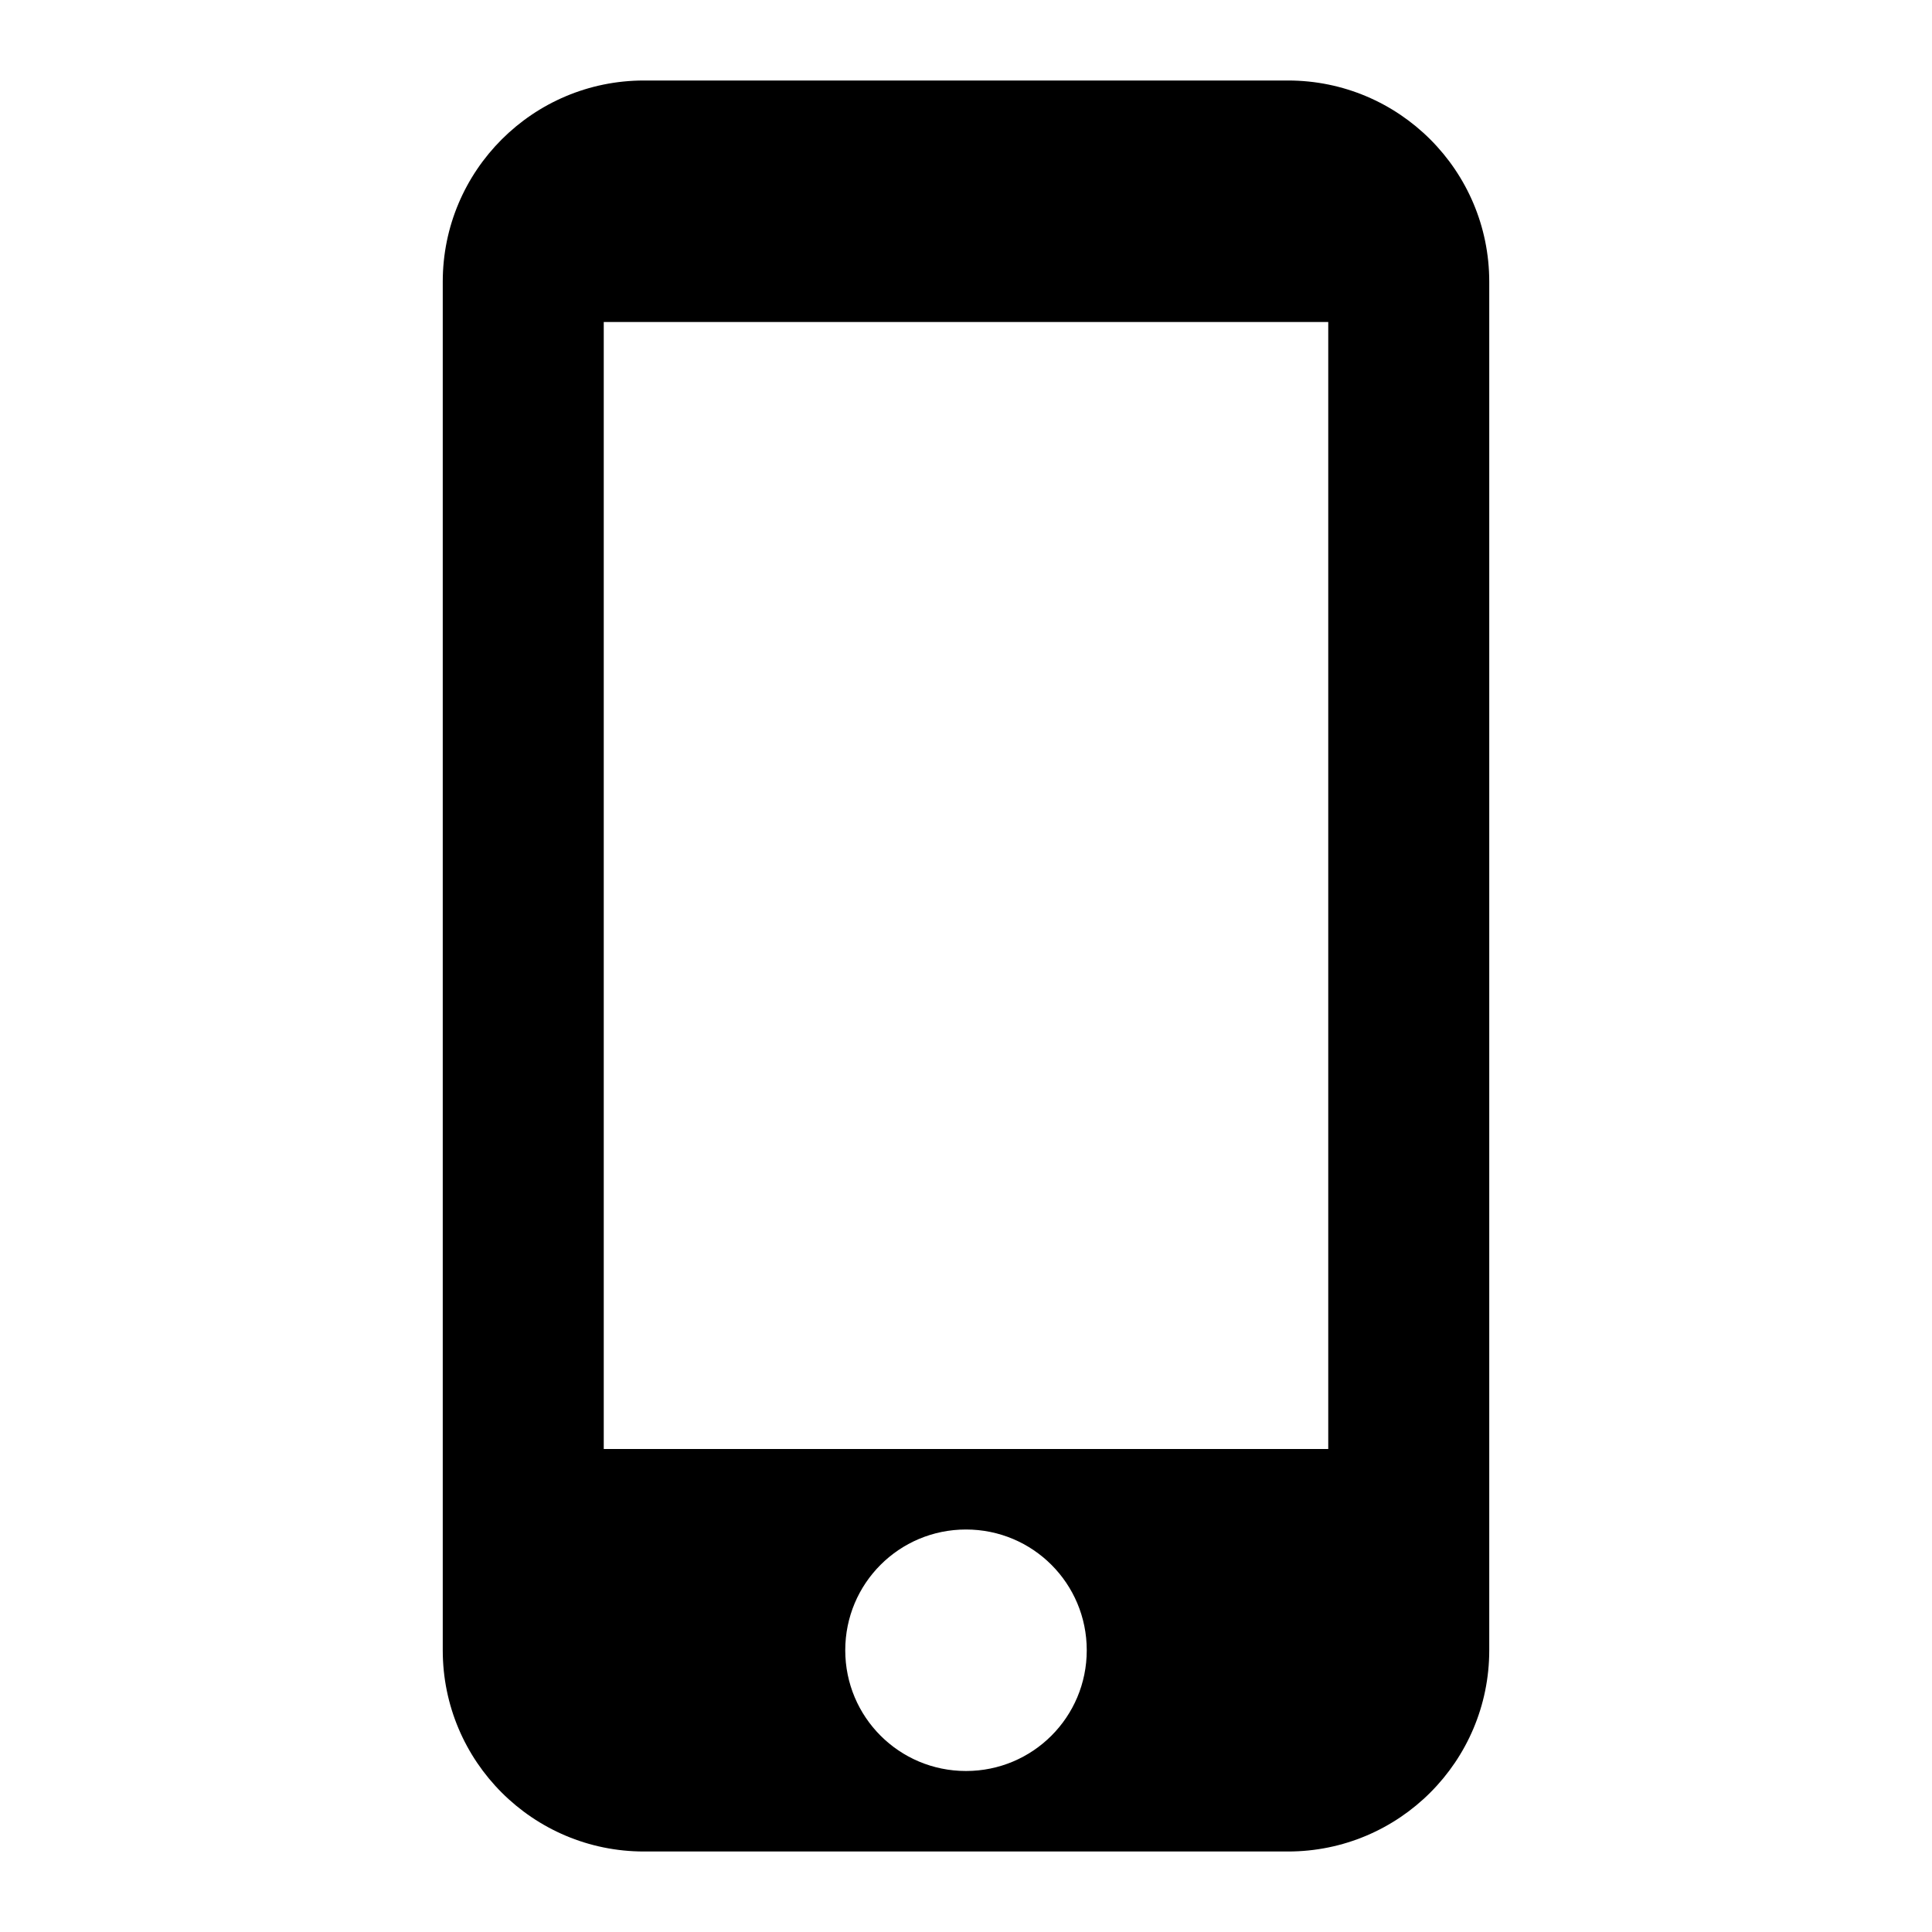
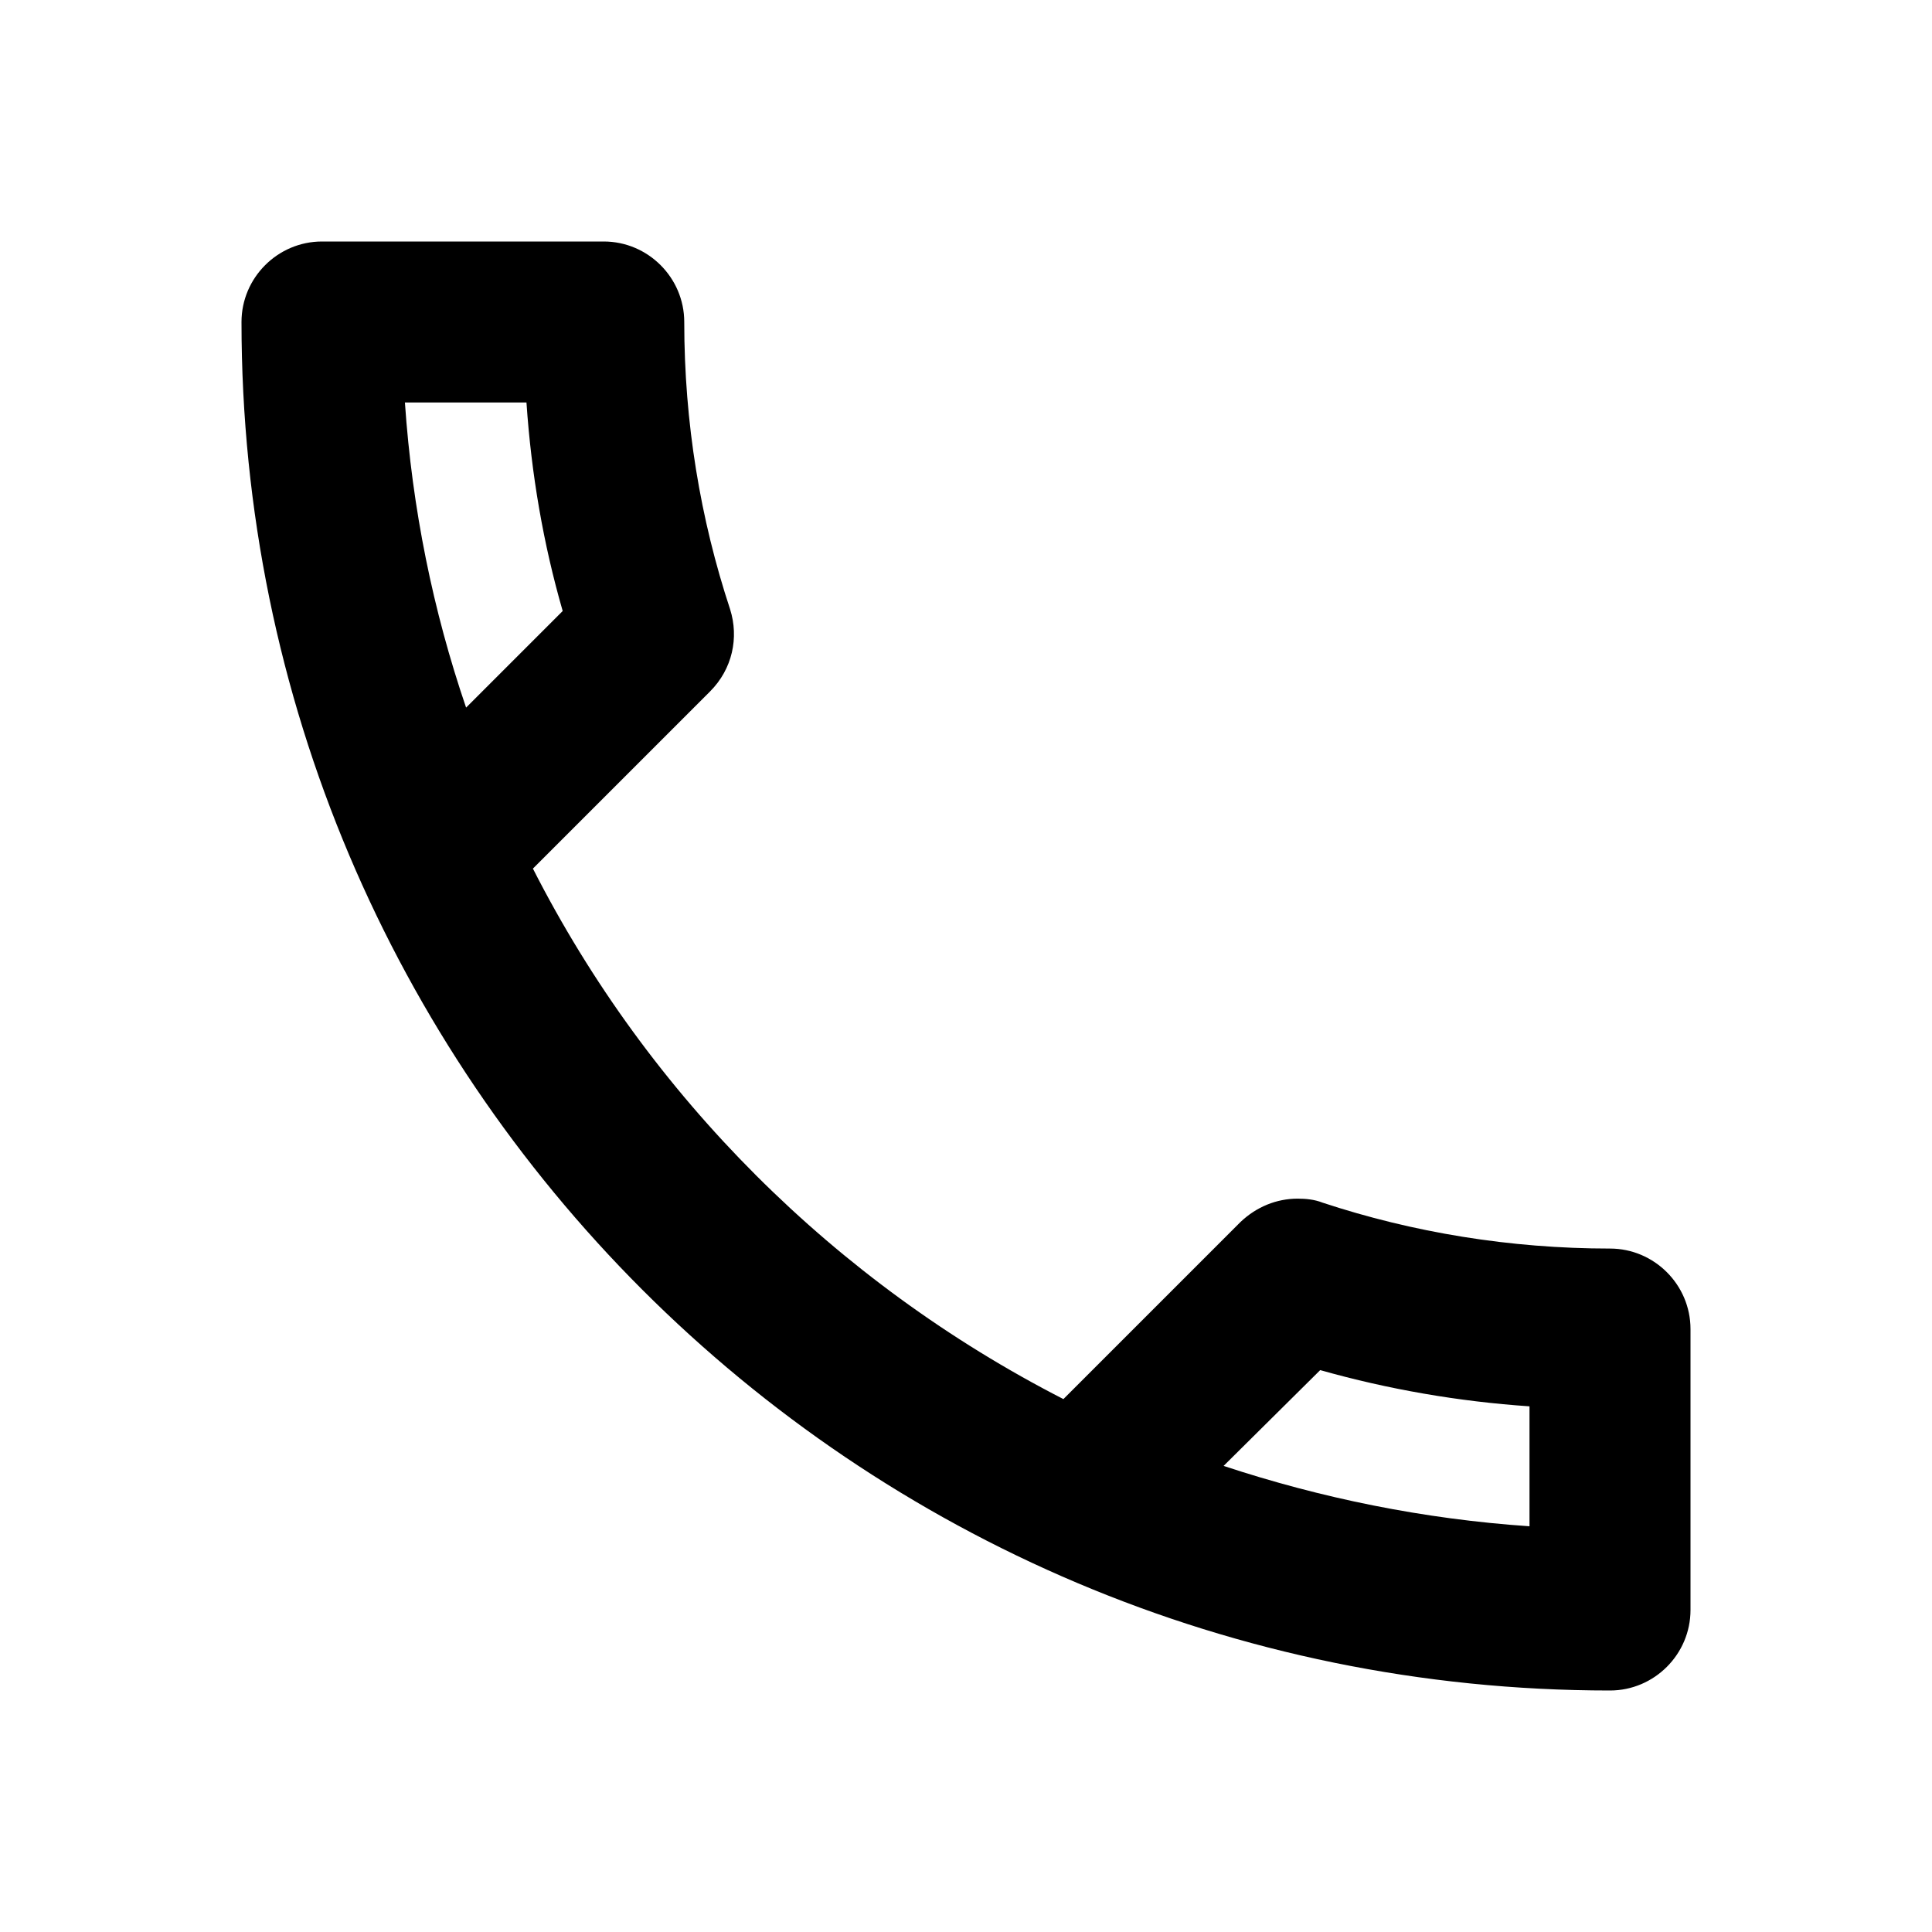
<svg xmlns="http://www.w3.org/2000/svg" width="24" height="24" viewBox="0 0 24 24">
-   <path fill-rule="evenodd" clip-rule="evenodd" fill="currentColor" d="M16 1H8a2.5 2.5 0 00-2.5 2.5v17A2.5 2.5 0 008 23h8a2.5 2.5 0 002.5-2.5v-17A2.5 2.5 0 0016 1zm-4 21c-.83 0-1.5-.67-1.5-1.5S11.17 19 12 19s1.5.67 1.5 1.5S12.83 22 12 22zm-4.5-4h9V4h-9v14z" />
+   <path fill-rule="evenodd" clip-rule="evenodd" fill="currentColor" d="M4 3h3.5c.55 0 1 .45 1 1 0 1.25.2 2.45.57 3.57.11.35.03.74-.25 1.02l-2.2 2.2c1.44 2.83 3.76 5.14 6.59 6.59l2.2-2.2c.2-.19.45-.29.71-.29.1 0 .21.01.31.05 1.12.37 2.33.57 3.57.57.55 0 1 .45 1 1V20c0 .55-.45 1-1 1-9.39 0-17-7.61-17-17 0-.55.45-1 1-1zm2.54 2c.06.89.21 1.76.45 2.59l-1.2 1.2c-.41-1.2-.67-2.47-.76-3.79h1.51zm9.86 12.02c.85.24 1.72.39 2.6.45v1.49c-1.32-.09-2.59-.35-3.8-.75l1.2-1.19z" />
</svg>
